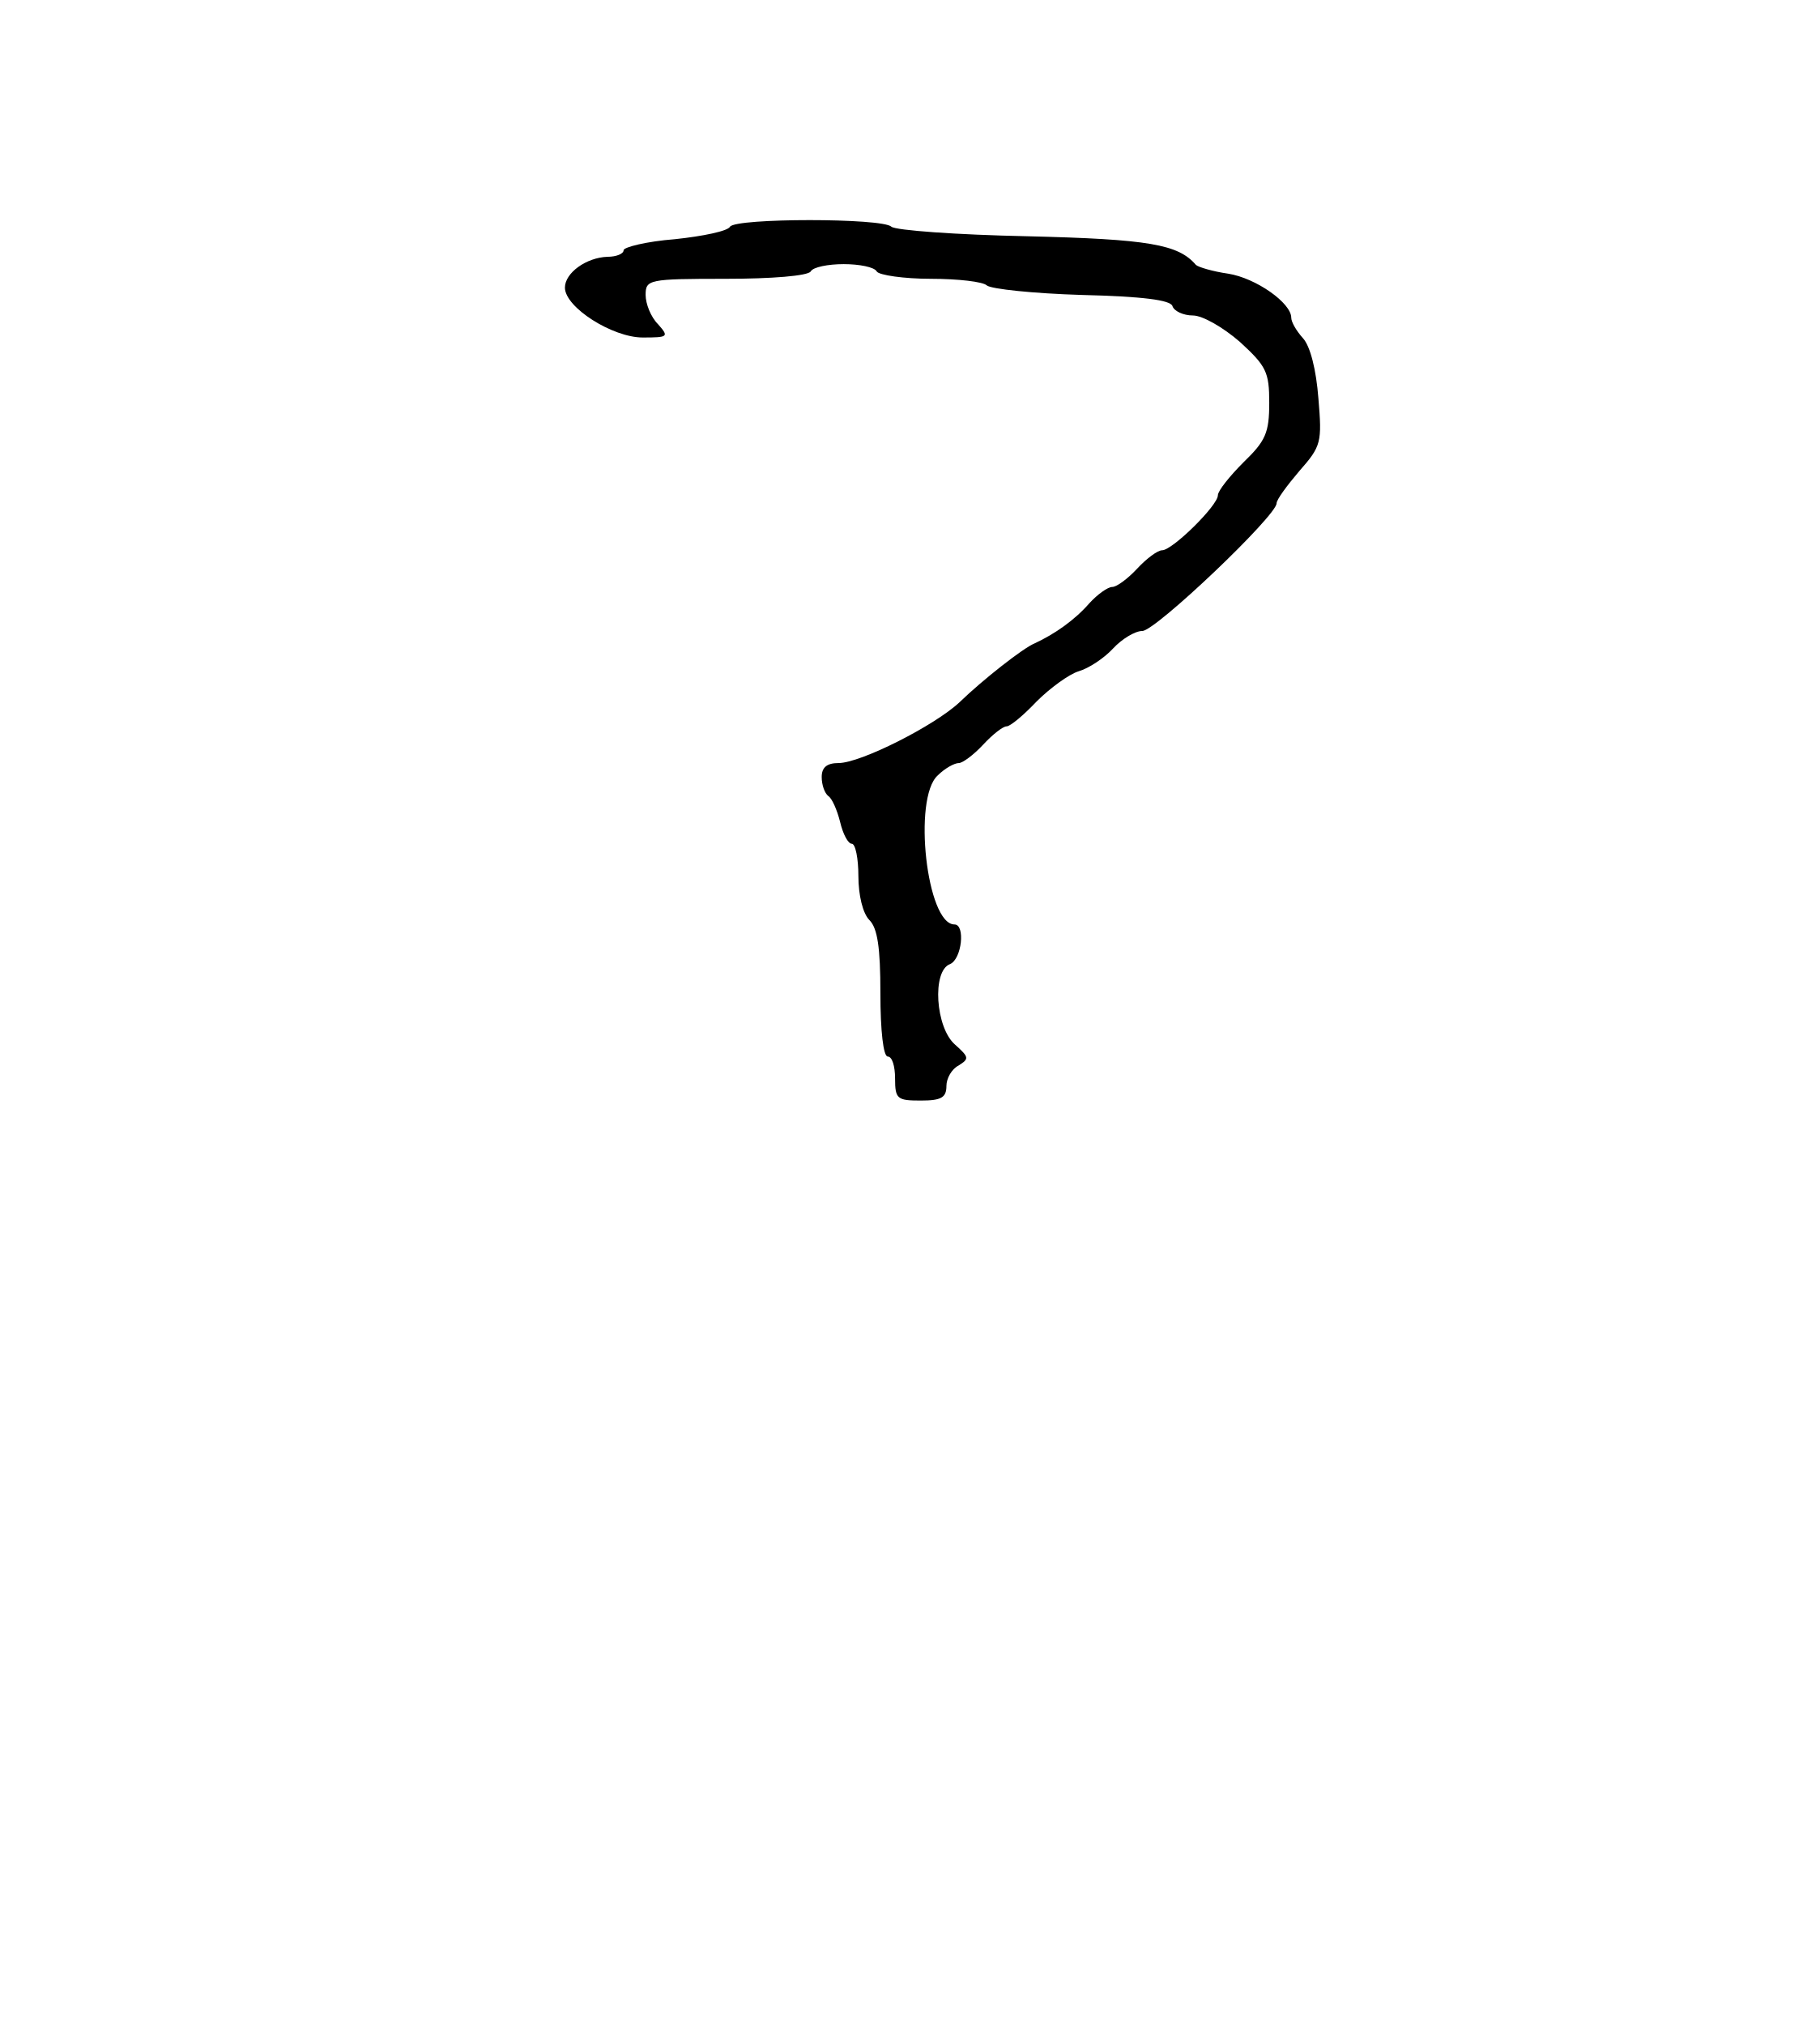
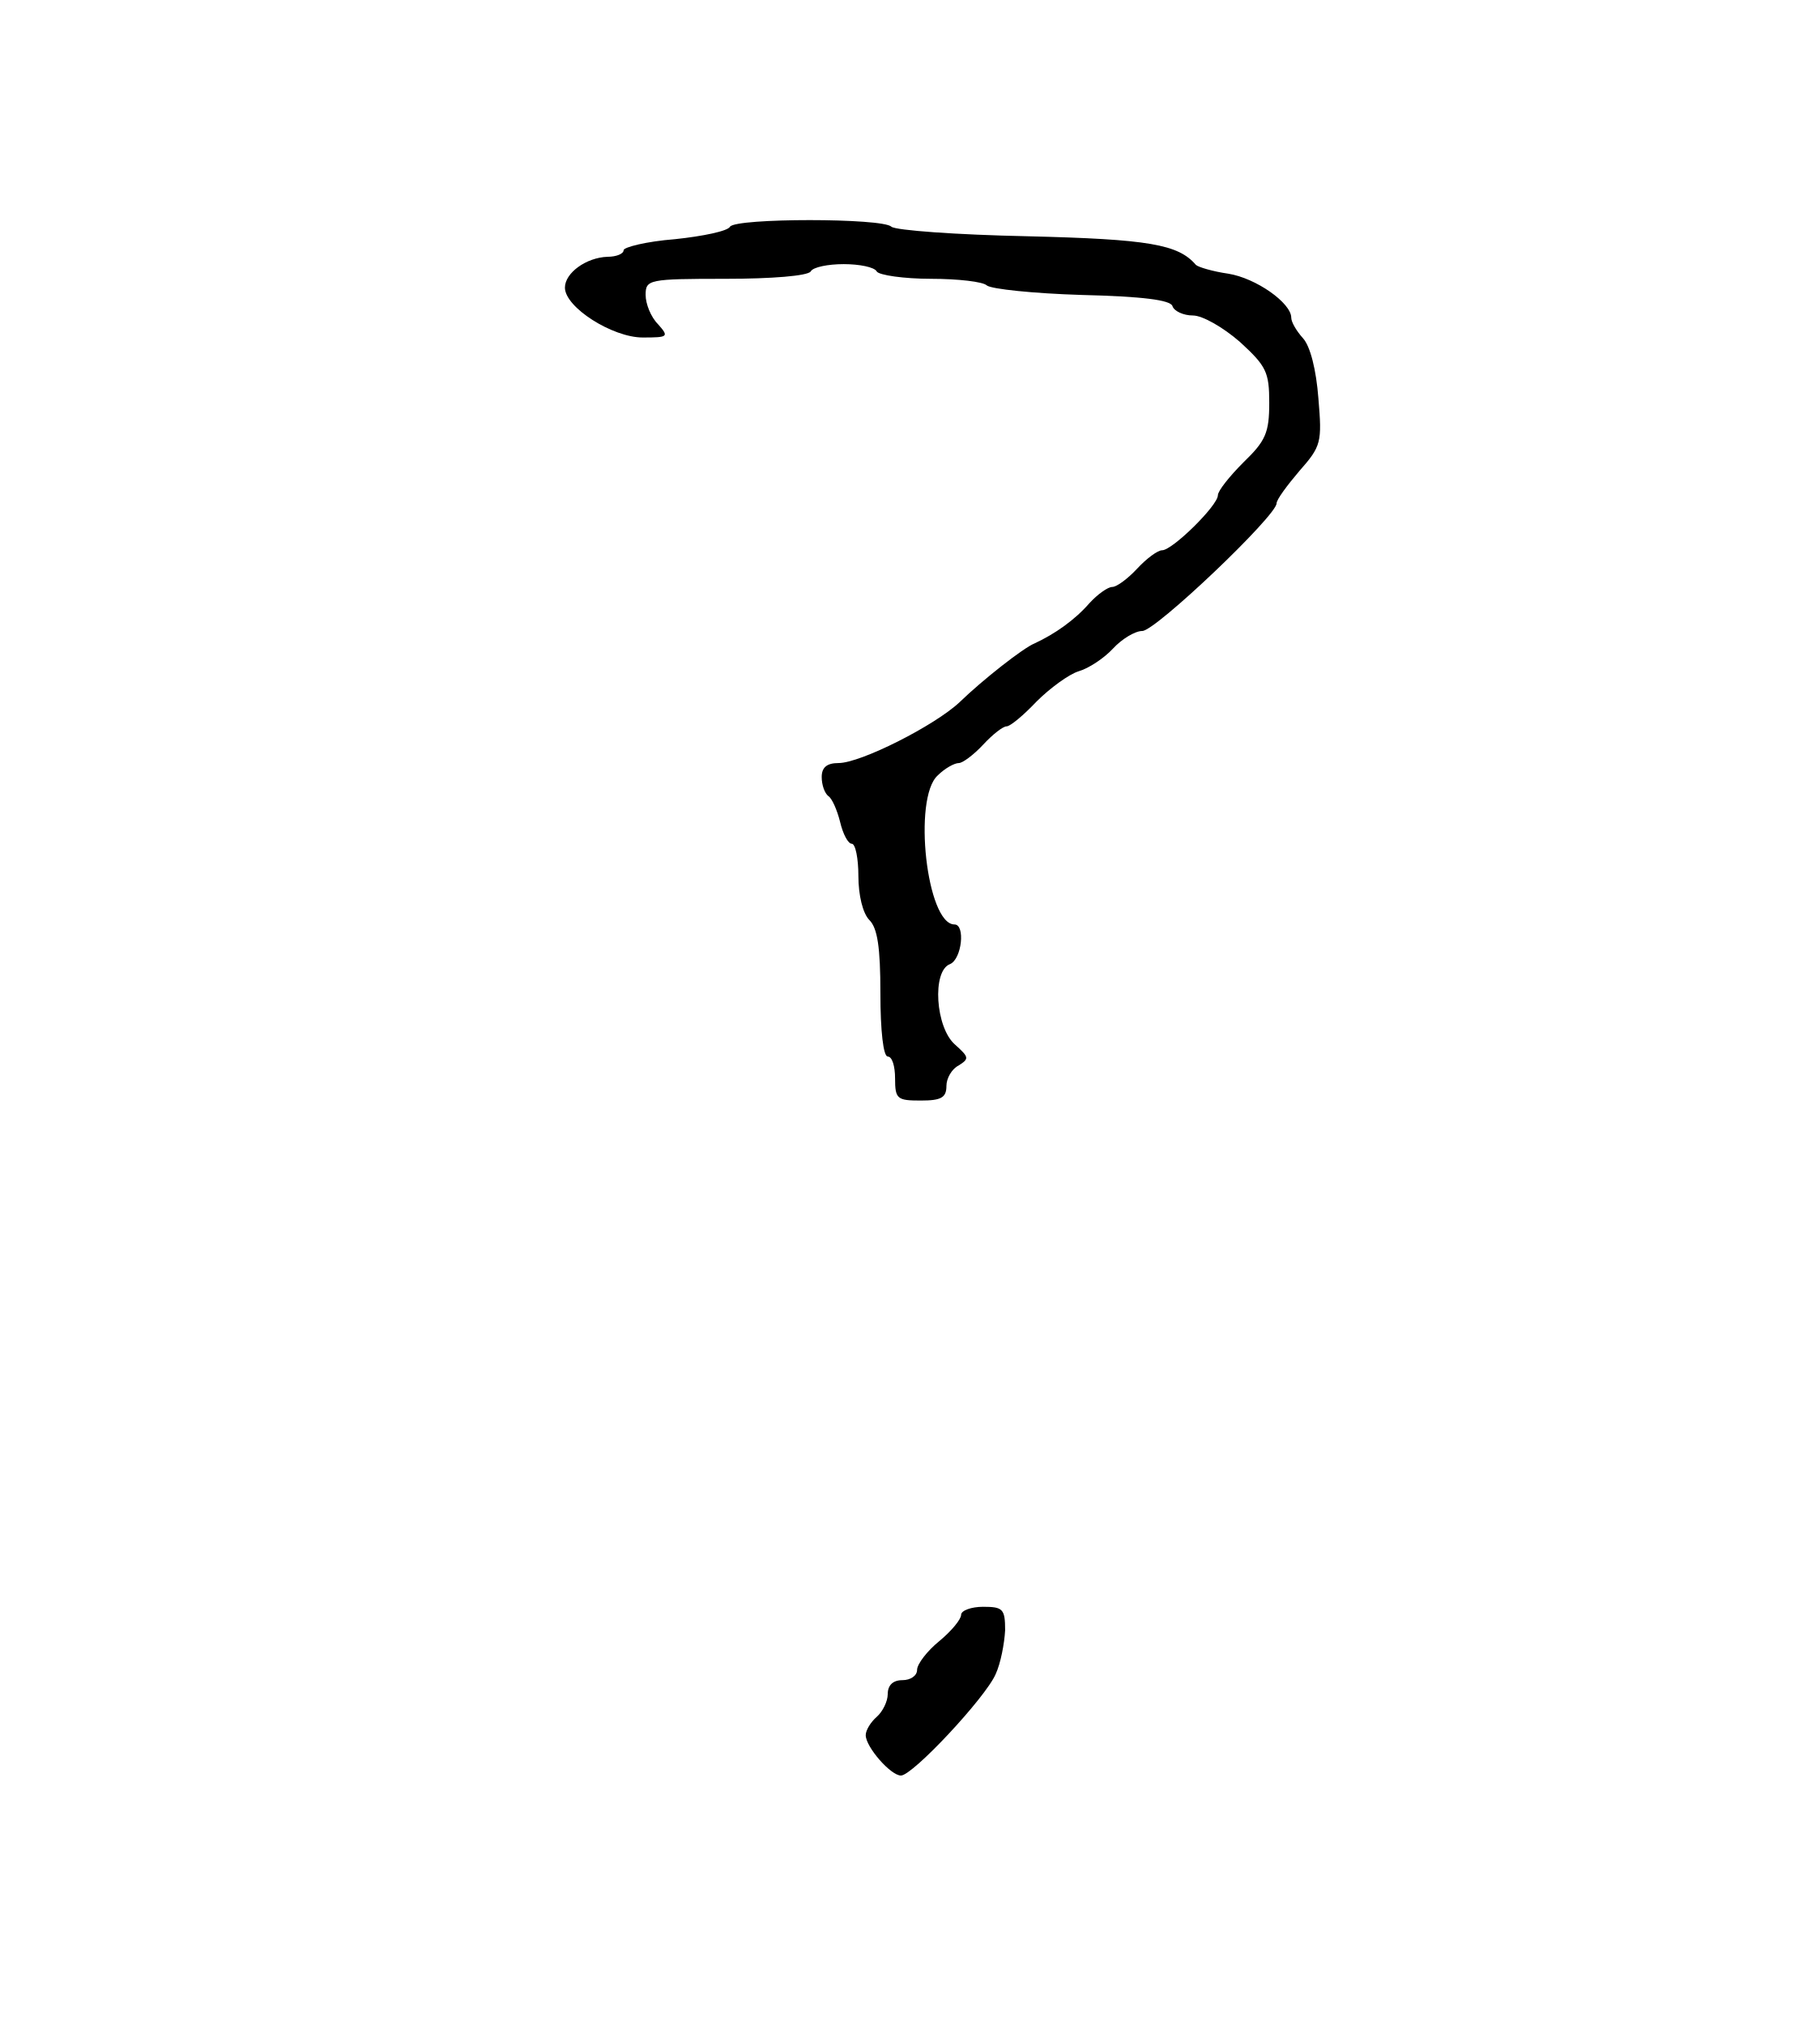
<svg xmlns="http://www.w3.org/2000/svg" version="1.0" width="248pt" height="276pt" viewBox="0 0 248 276" preserveAspectRatio="xMidYMid meet">
  <g transform="translate(0,276) scale(0.1,-0.1)" fill="#000000" stroke="none">
    <path d="M995 2451 c-3 -6 -37 -13 -75 -17 -39 -3 -70 -11 -70 -15 0 -5 -10 -9 -22 -9 -29 -1 -58 -22 -58 -42 0 -27 65 -68 106 -68 35 0 36 1 21 18 -10 10 -17 28 -17 40 0 21 4 22 109 22 63 0 112 4 116 10 3 6 24 10 45 10 21 0 42 -4 45 -10 3 -5 37 -10 74 -10 37 0 71 -4 76 -9 6 -5 64 -11 129 -13 84 -2 121 -7 124 -15 2 -7 15 -13 28 -13 13 0 41 -16 64 -36 36 -33 40 -41 40 -83 0 -41 -5 -52 -35 -81 -19 -19 -35 -39 -35 -45 0 -14 -62 -75 -76 -75 -6 0 -21 -11 -34 -25 -13 -14 -28 -25 -34 -25 -6 0 -20 -10 -31 -22 -20 -23 -47 -42 -75 -55 -15 -6 -70 -49 -102 -80 -34 -32 -135 -83 -165 -83 -16 0 -23 -6 -23 -19 0 -11 4 -22 9 -26 5 -3 12 -19 16 -35 4 -17 11 -30 16 -30 5 0 9 -20 9 -44 0 -26 6 -51 15 -60 11 -11 15 -37 15 -100 0 -51 4 -86 10 -86 6 0 10 -13 10 -30 0 -28 3 -30 35 -30 28 0 35 4 35 20 0 10 7 23 17 28 14 9 14 11 -5 28 -27 23 -32 101 -7 110 16 7 21 54 6 54 -38 0 -57 172 -23 203 10 10 23 17 29 17 5 0 20 11 33 25 13 14 27 25 32 25 5 0 23 15 41 34 18 18 44 37 57 41 14 4 35 18 47 31 12 13 30 24 40 24 18 0 183 157 183 174 0 5 14 24 31 44 30 34 31 39 26 99 -3 39 -11 71 -21 82 -9 10 -16 22 -16 28 0 20 -48 54 -86 60 -21 3 -41 9 -44 12 -24 28 -64 35 -230 39 -96 2 -179 8 -185 13 -12 12 -212 12 -220 0z" />
+     <path d="M1310 559 c0 -6 -13 -22 -30 -36 -16 -13 -30 -31 -30 -39 0 -8 -9 -14 -20 -14 -13 0 -20 -7 -20 -19 0 -10 -7 -24 -15 -31 -8 -7 -15 -18 -15 -25 0 -16 34 -55 48 -55 16 0 115 106 129 138 7 15 12 42 13 60 0 29 -3 32 -30 32 -16 0 -30 -5 -30 -11z" />
  </g>
</svg>
